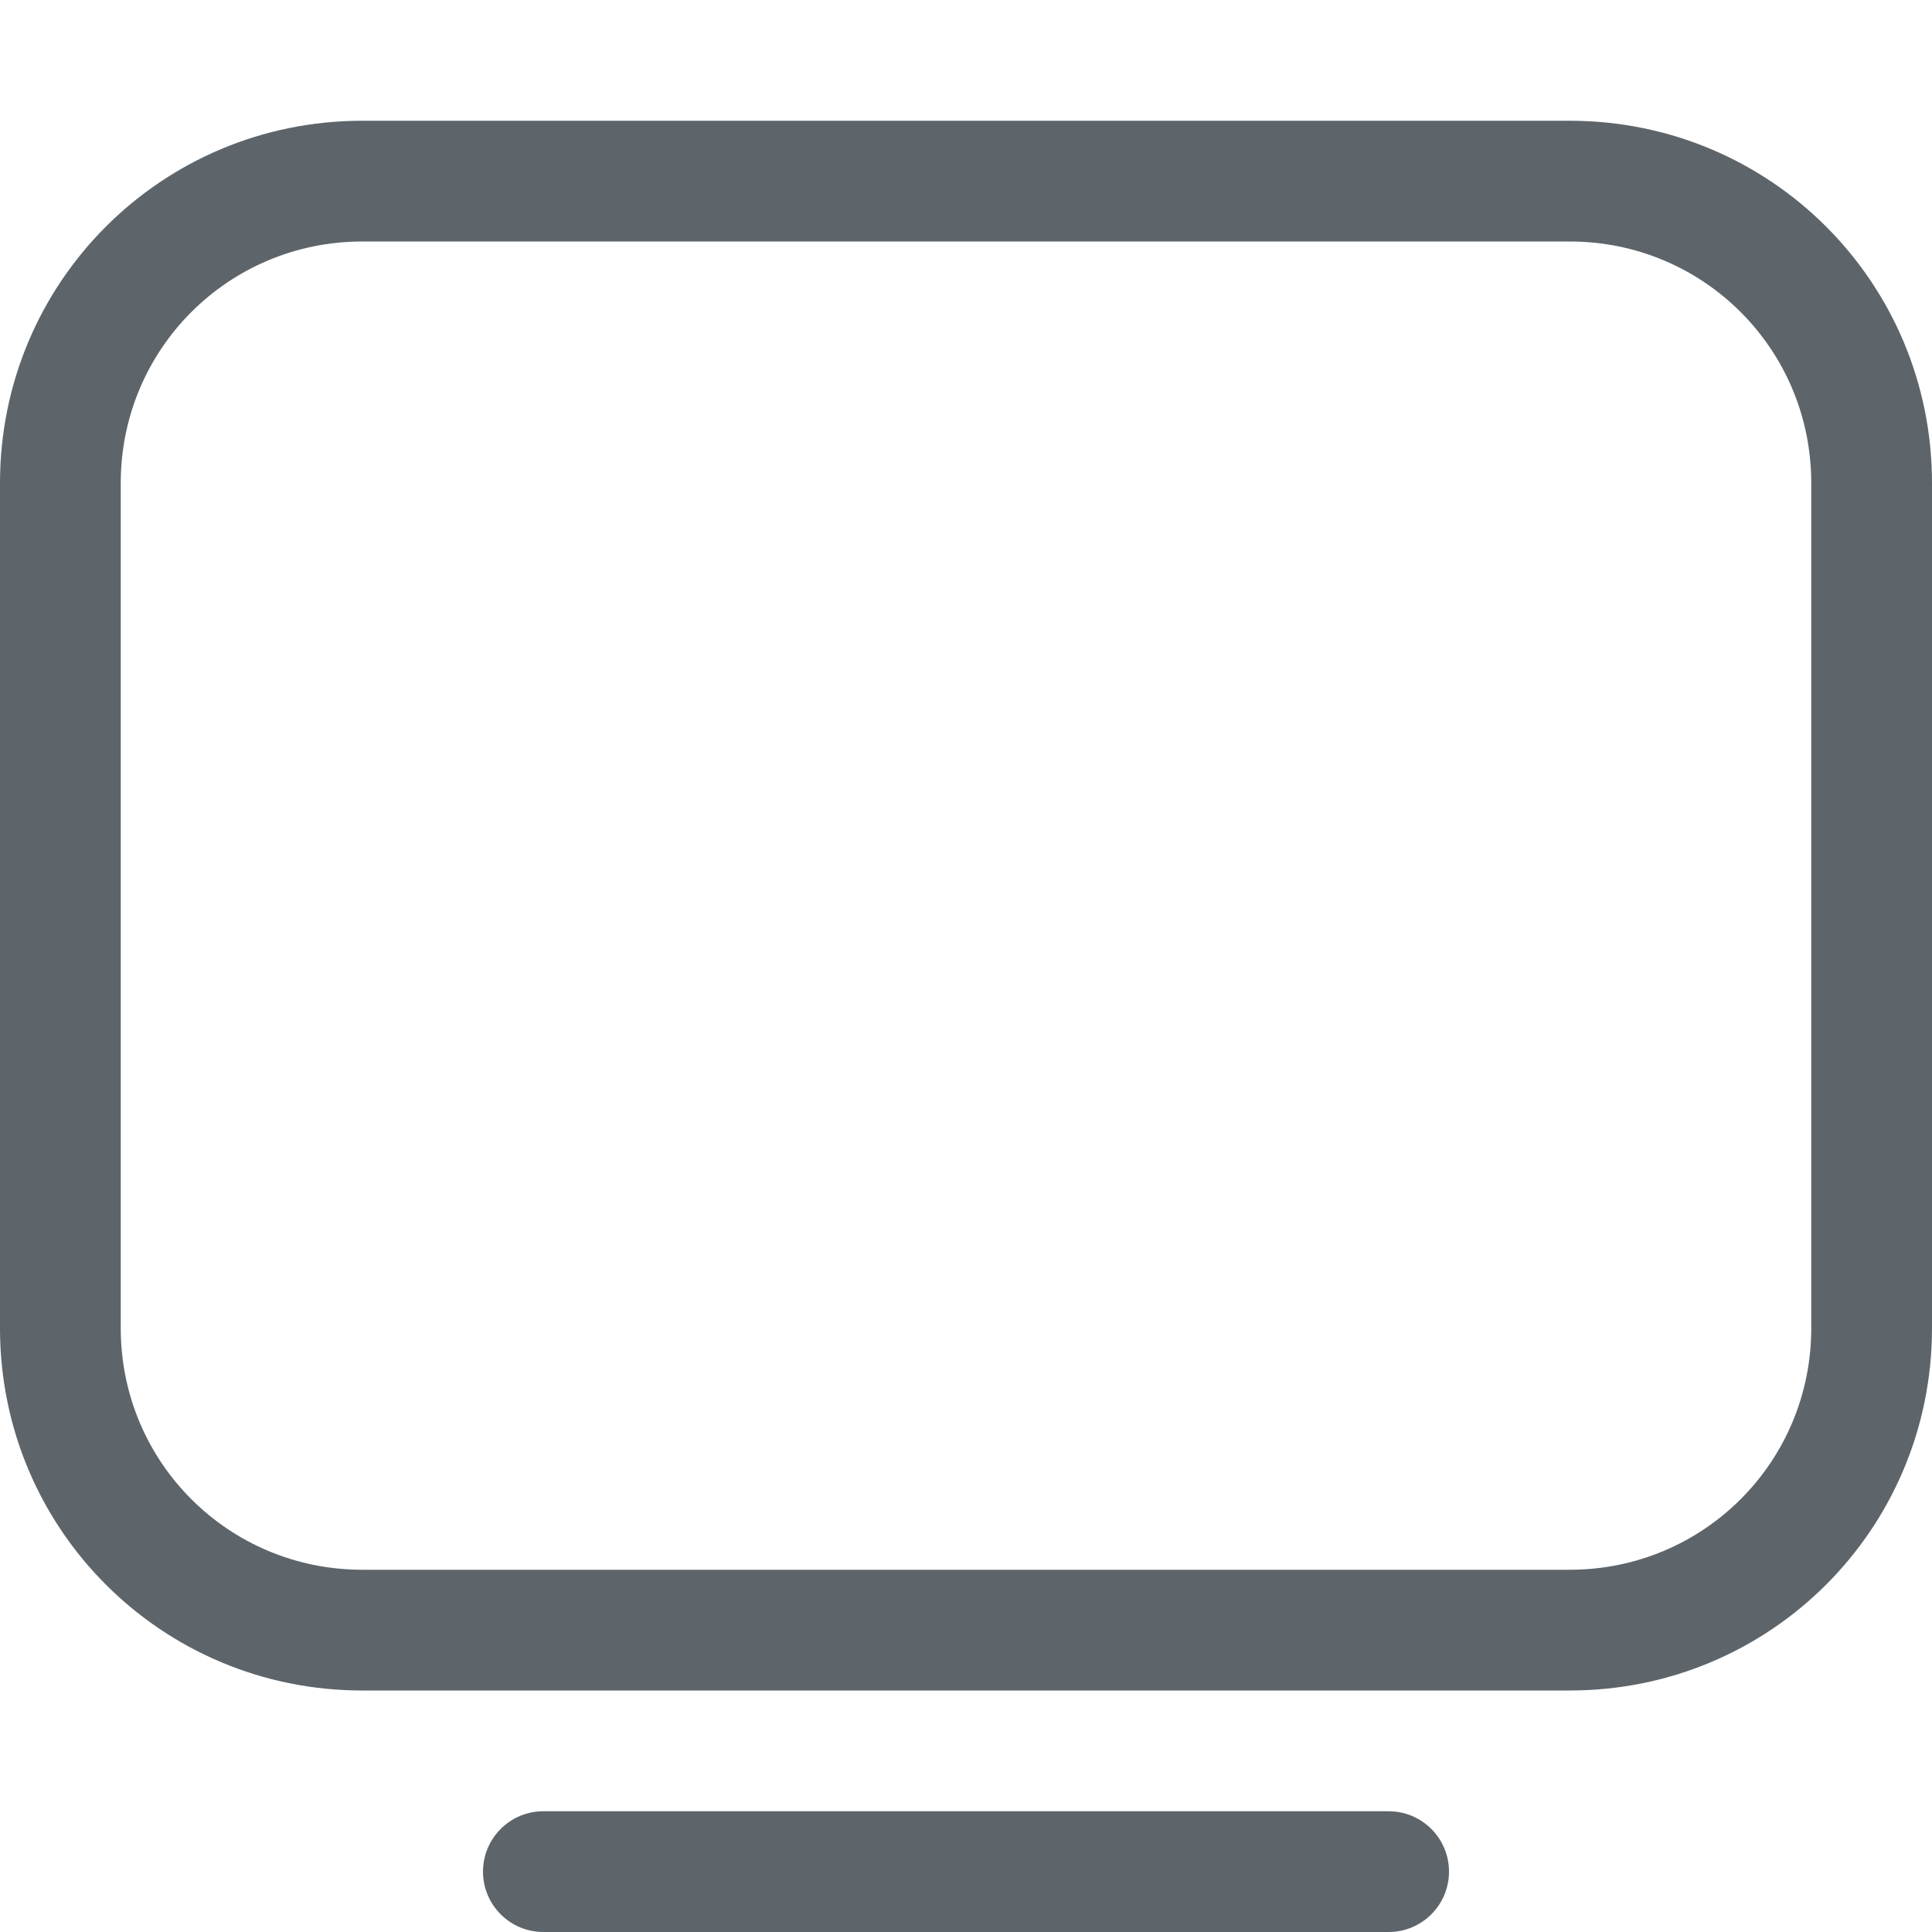
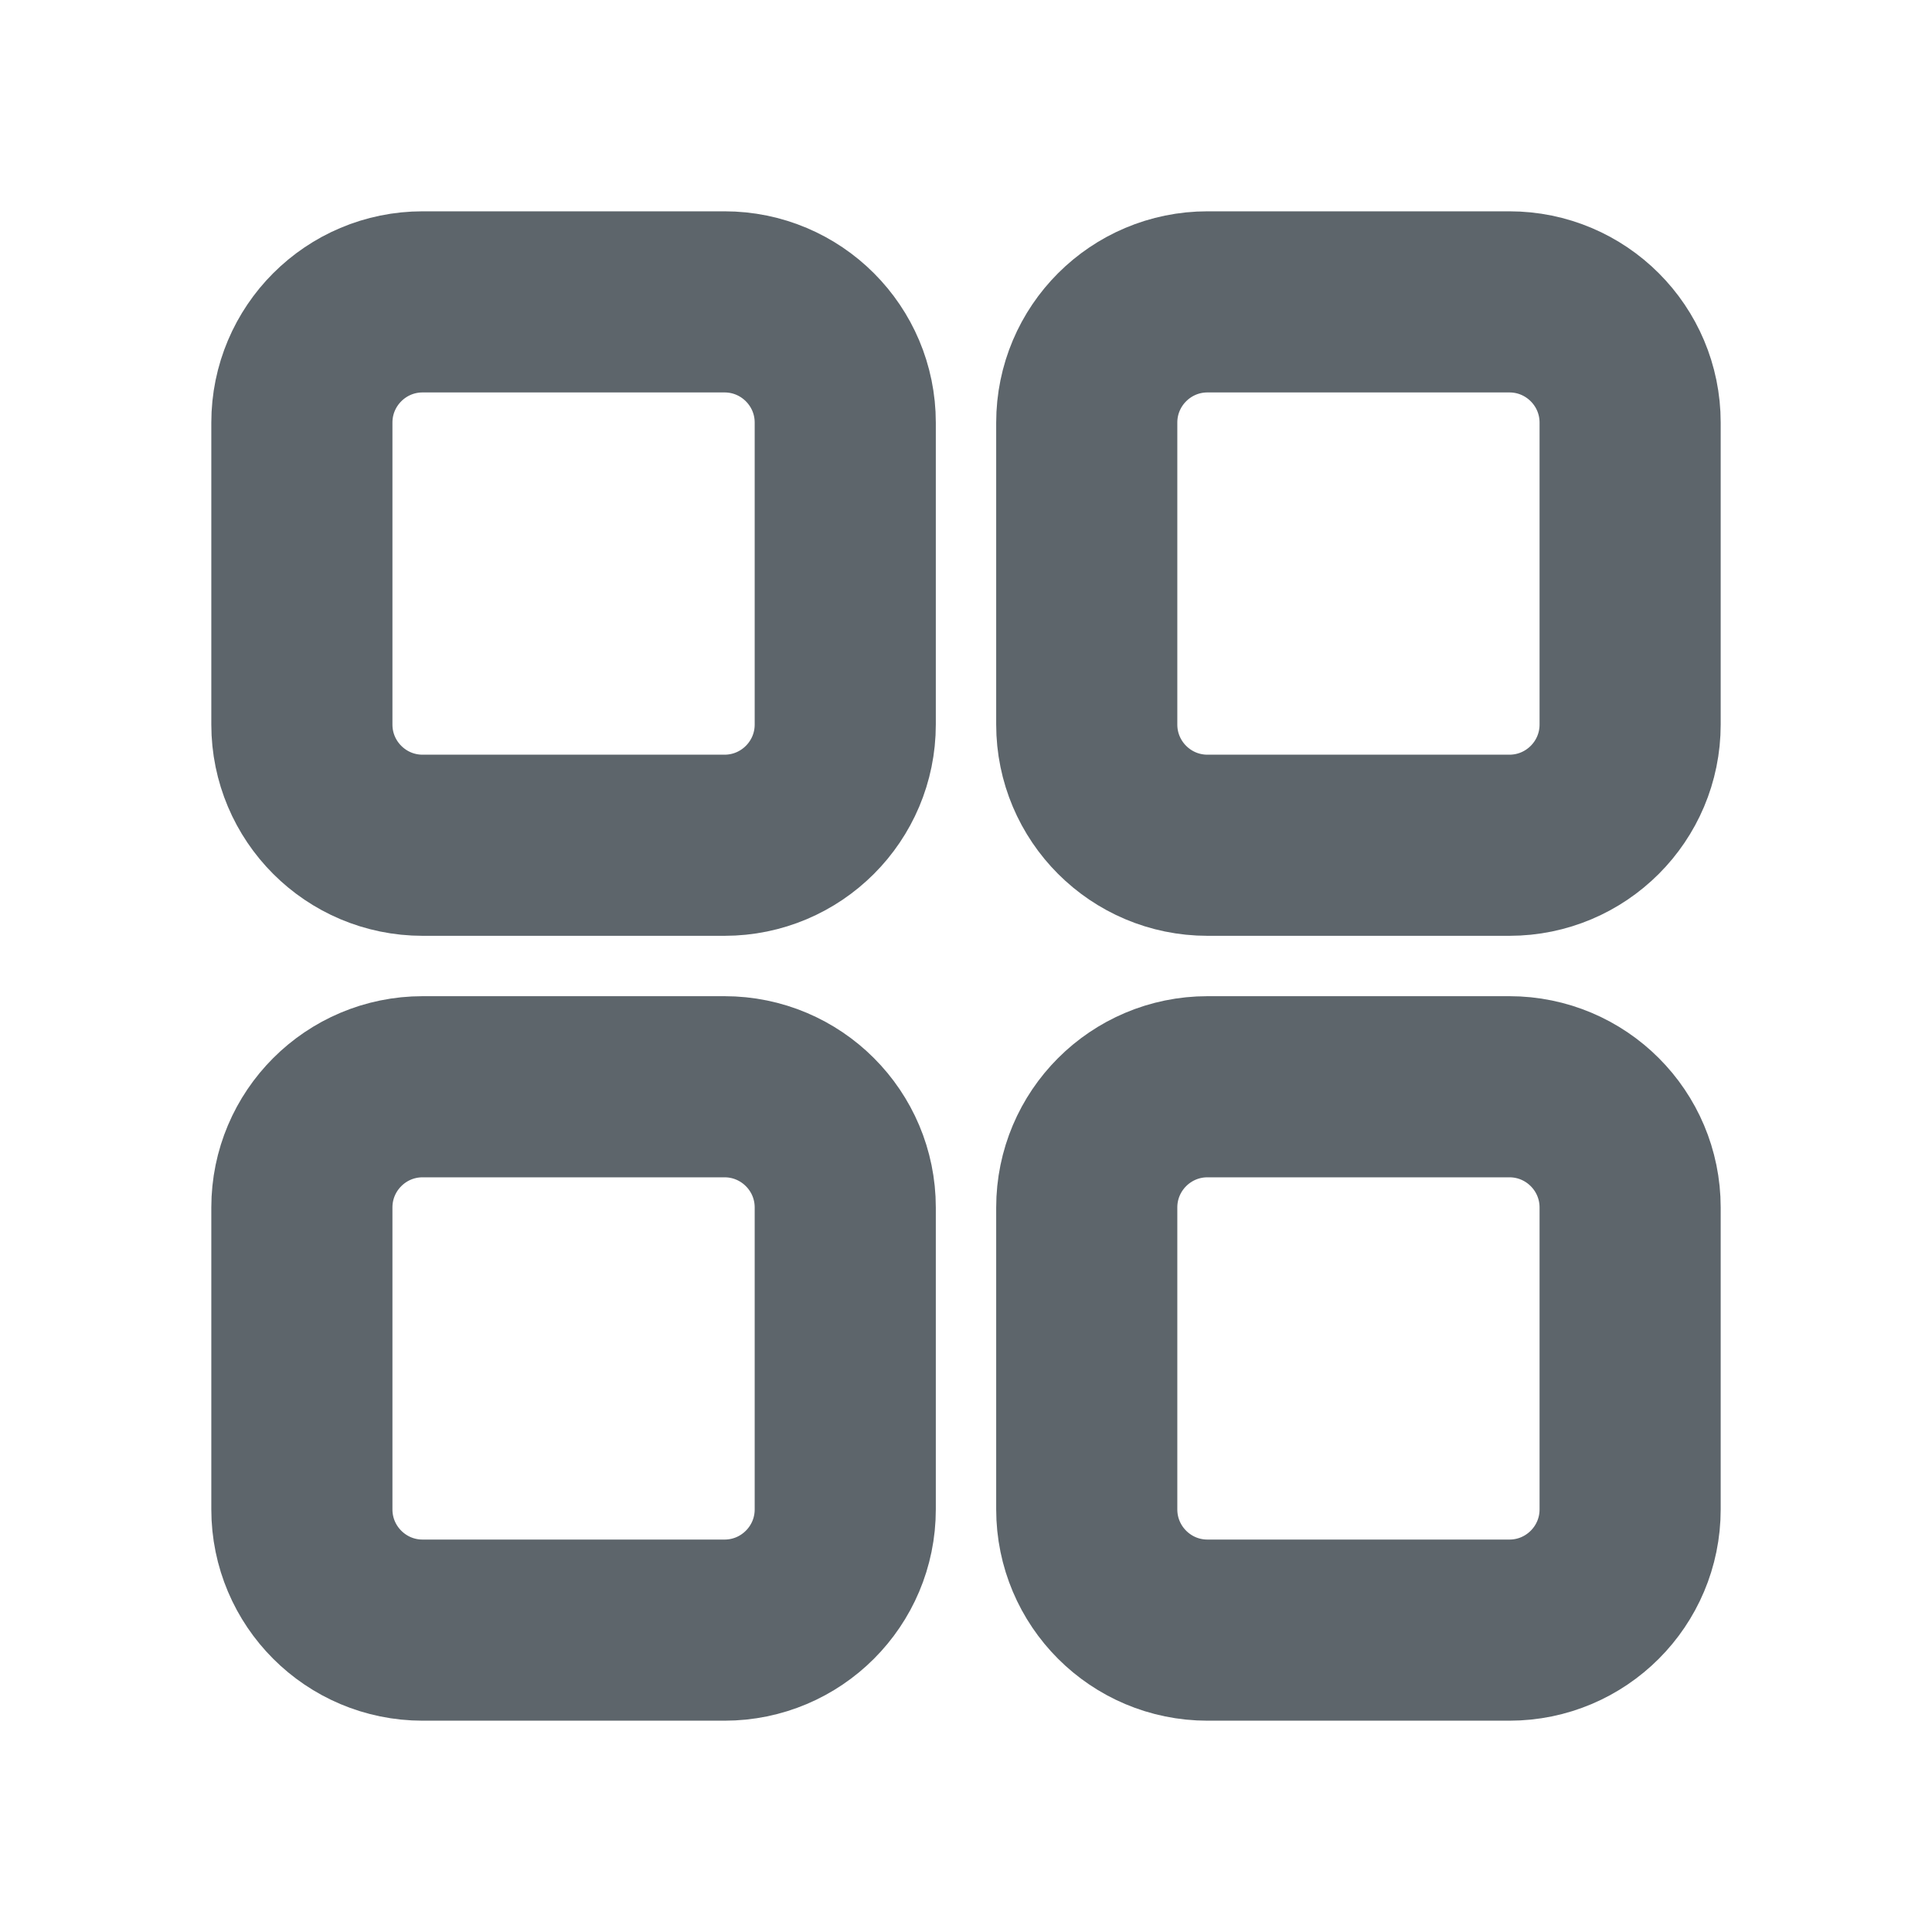
- <svg xmlns="http://www.w3.org/2000/svg" width="16" height="16" version="1.1">
-   <path d="m3 1c-1.662 0-3 1.338-3 3v7c0 1.662 1.338 3 3 3h10c1.662 0 3-1.338 3-3v-7c0-1.662-1.338-3-3-3h-10zm0 1h10c1.108 0 2 0.892 2 2v7c0 1.108-0.892 2-2 2h-10c-1.108 0-2-0.892-2-2v-7c0-1.108 0.892-2 2-2z" fill="#5d656b" stroke-linecap="round" stroke-linejoin="round" stroke-width="1.002" />
-   <rect x="4" y="15" width="8" height="1" rx=".5" ry=".5" fill="#5d656b" stroke-linecap="round" stroke-linejoin="round" stroke-width="1.002" />
+ <svg xmlns="http://www.w3.org/2000/svg" width="16" height="16" viewBox="0 0 16 16" fill="none" stroke="#5d656b" stroke-width="1.5" stroke-linecap="round" stroke-linejoin="round">
+   <rect x="2.5" y="2.5" width="4.5" height="4.5" rx="1" />
+   <rect x="9" y="2.5" width="4.5" height="4.5" rx="1" />
+   <rect x="2.5" y="9" width="4.5" height="4.5" rx="1" />
+   <rect x="9" y="9" width="4.5" height="4.5" rx="1" />
</svg>
